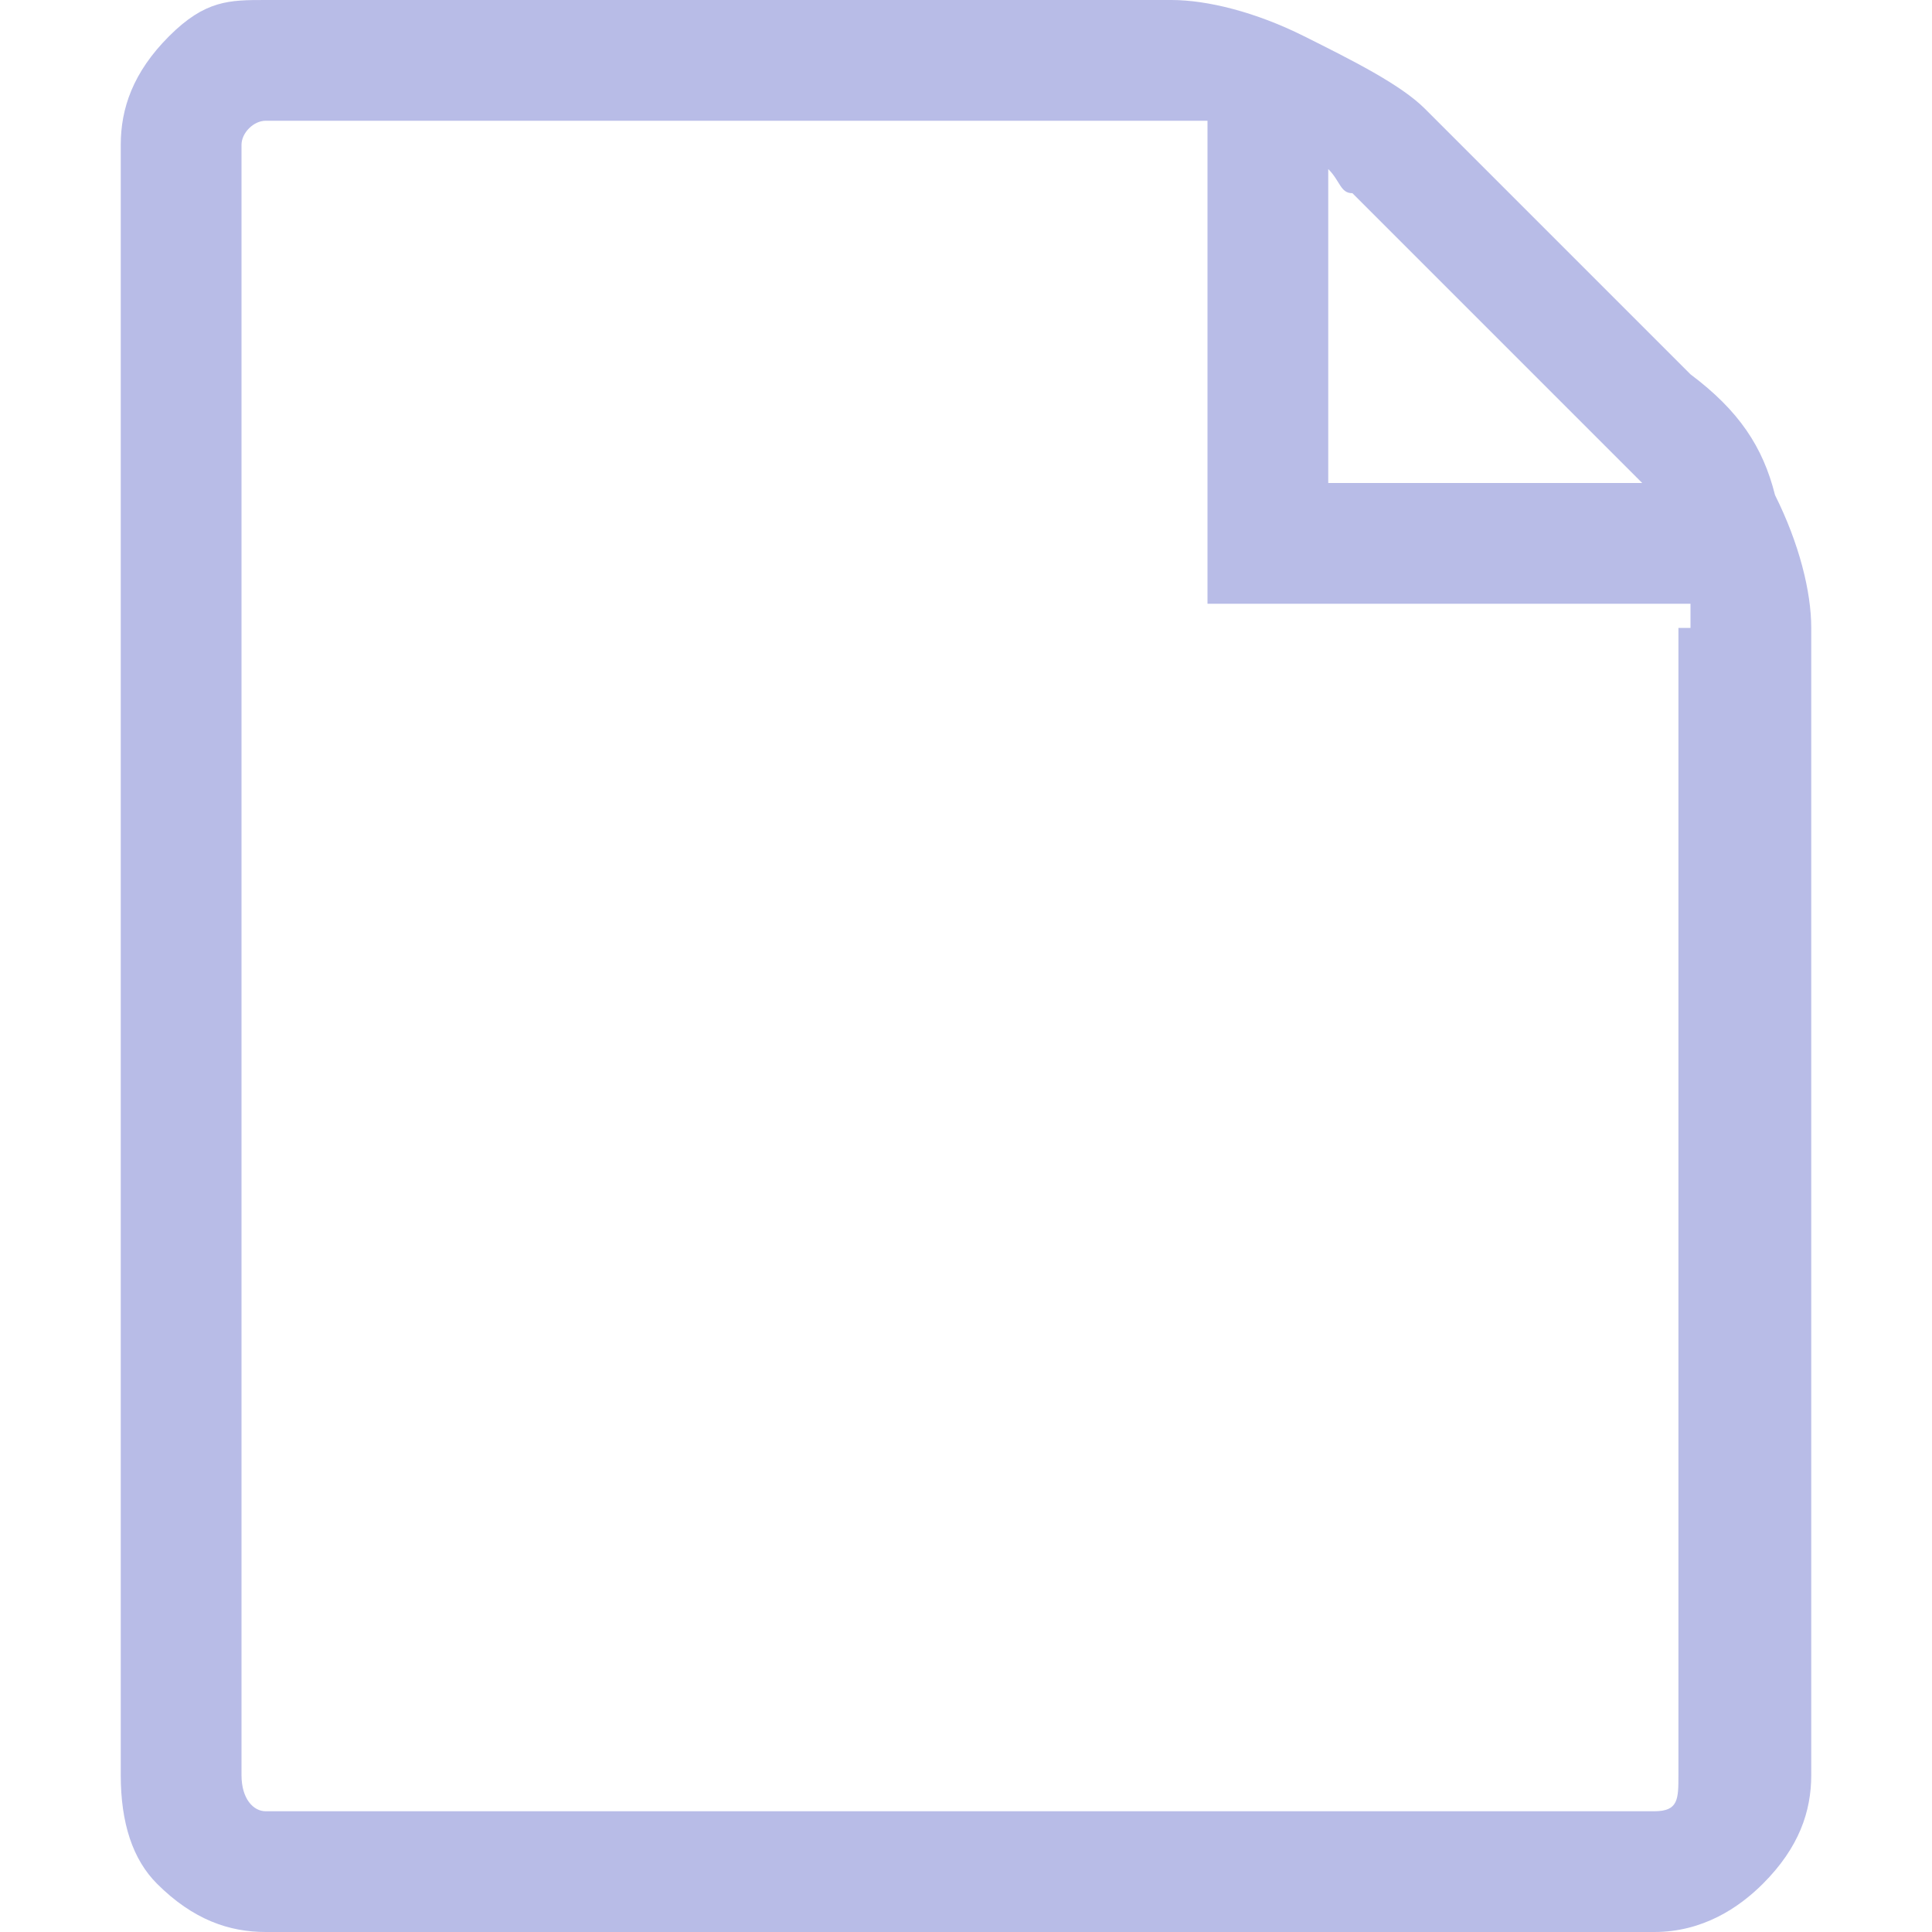
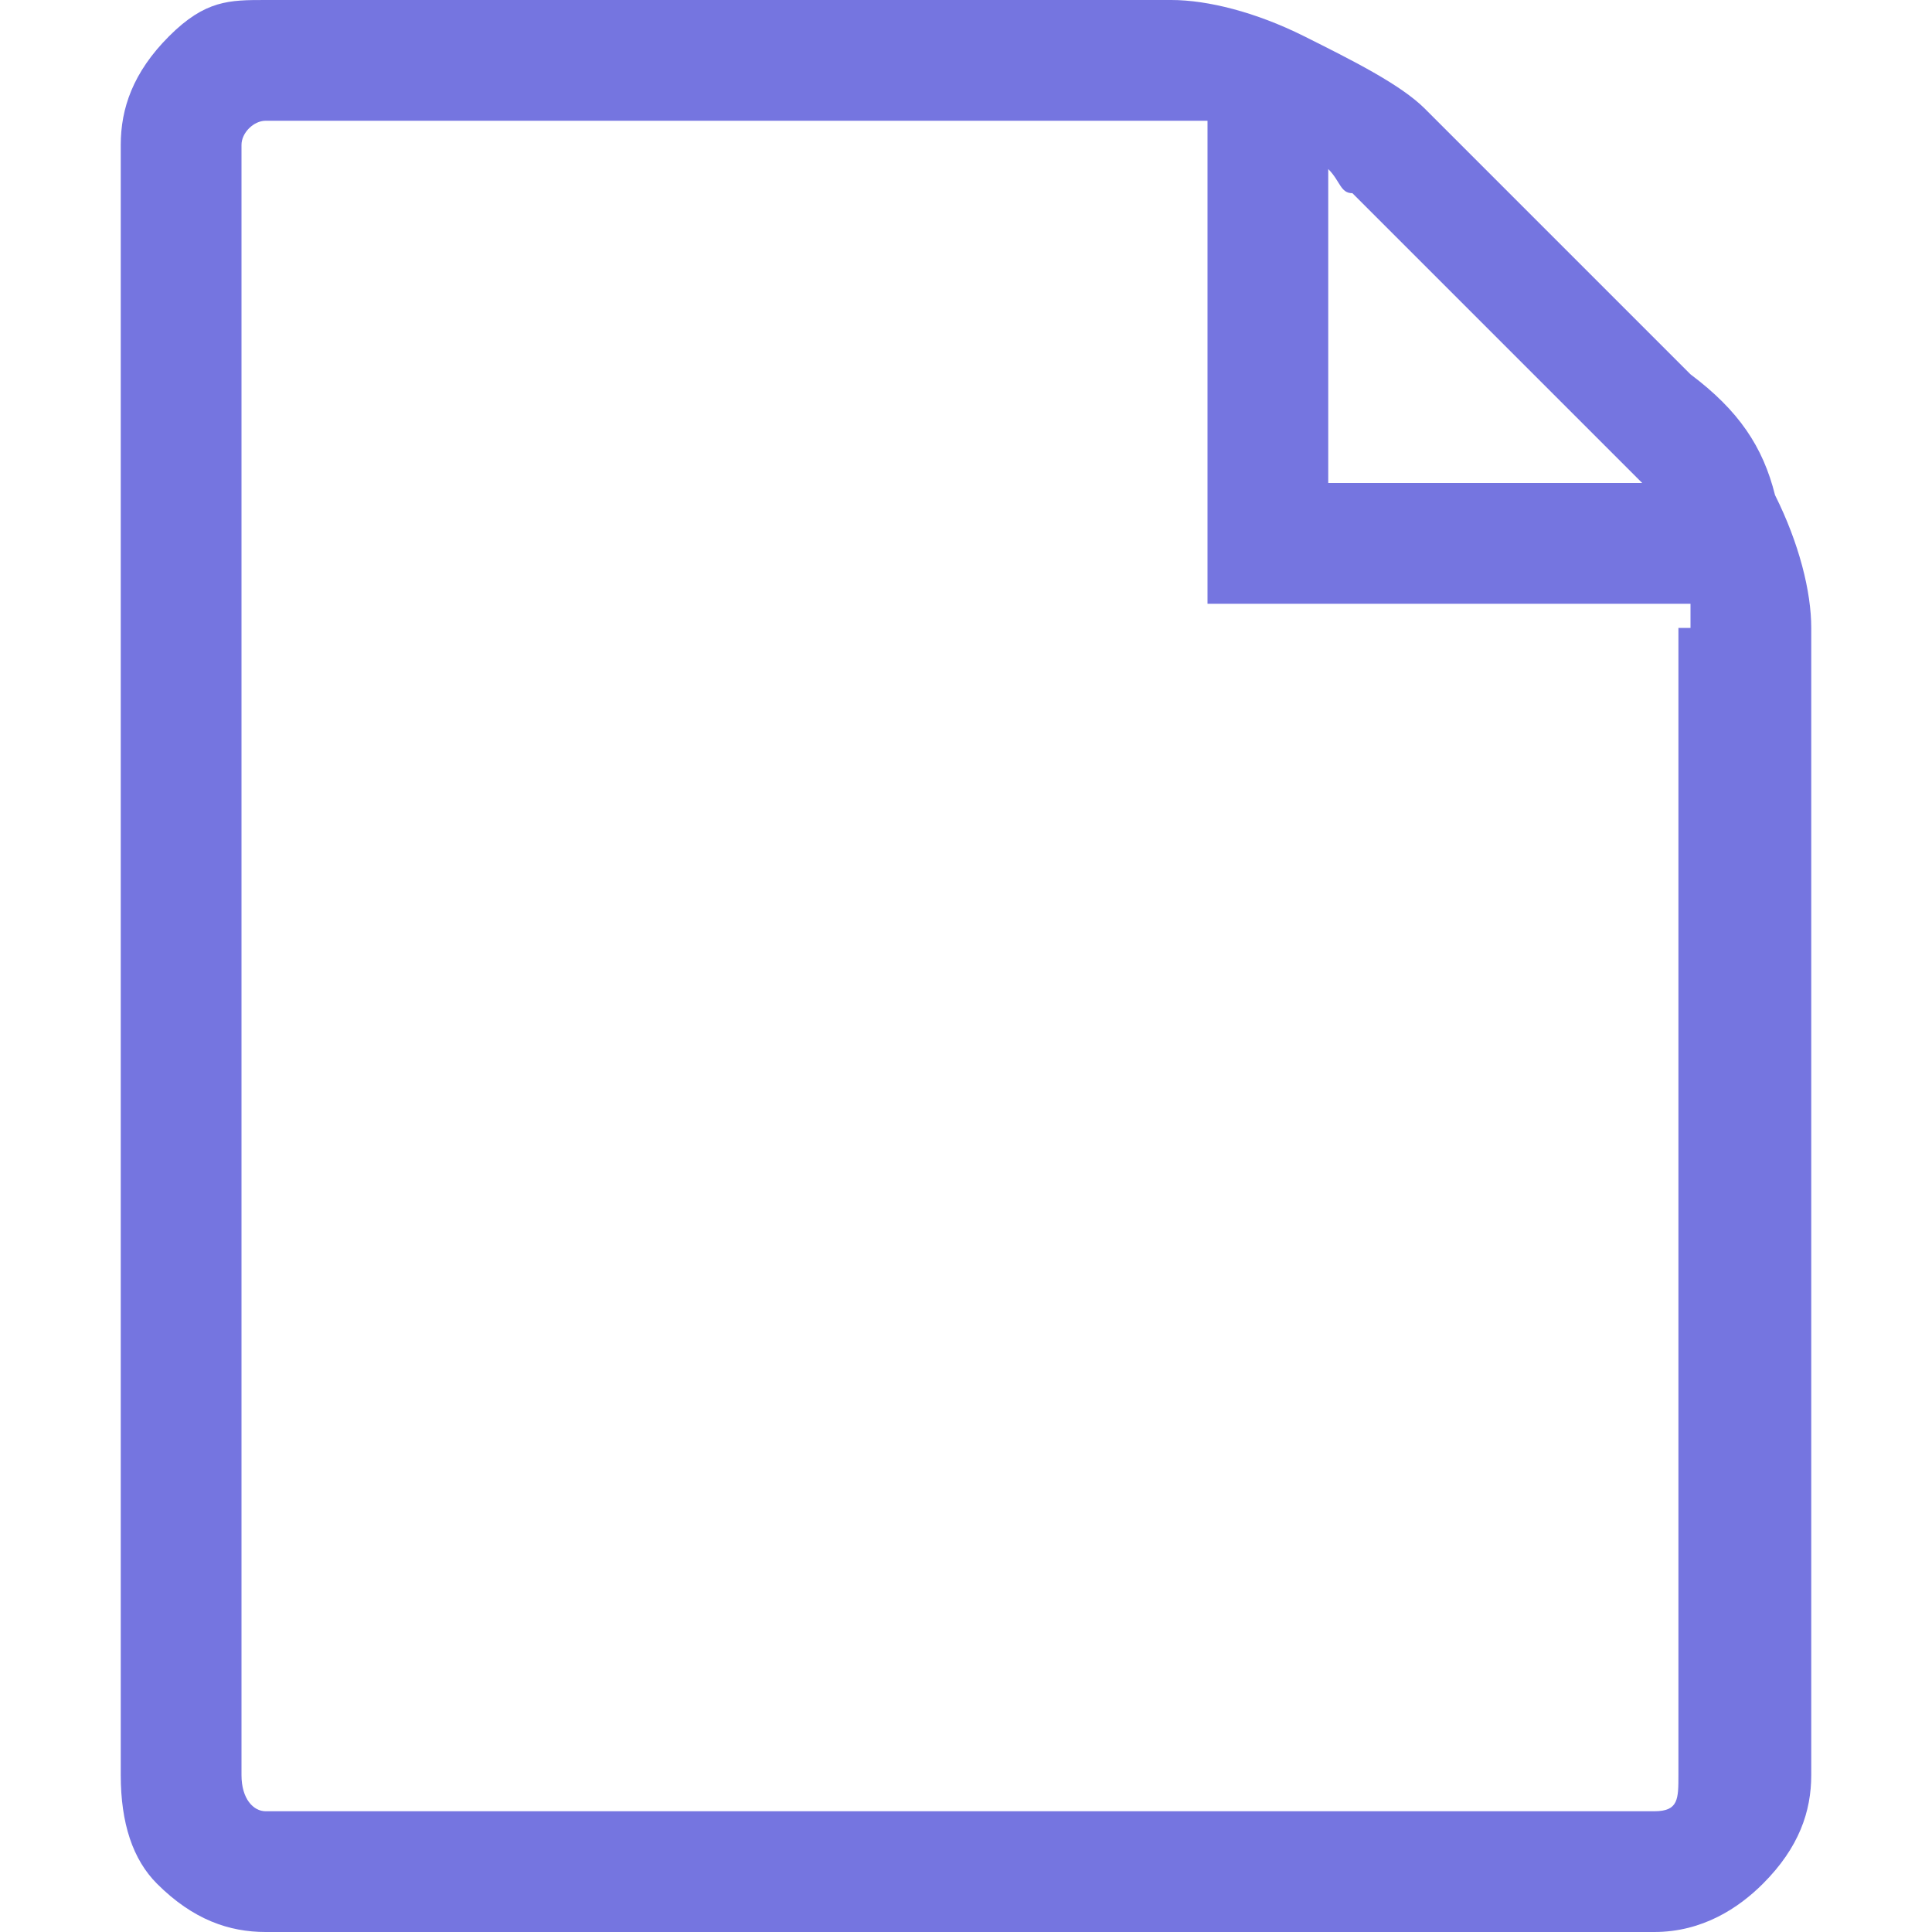
<svg xmlns="http://www.w3.org/2000/svg" width="16" height="16" viewBox="-1 0 16 16" preserveAspectRatio="xMinYMid meet" overflow="visible">
-   <path d="M13.7 4.1c.2.4.3.8.3 1.1v9.5c0 .3-.1.6-.4.9-.2.2-.5.4-.9.4H1.2c-.3 0-.6-.1-.9-.4-.2-.2-.3-.5-.3-.9V1.2C0 .9.1.6.4.3s.5-.3.8-.3h7.5c.3 0 .7.1 1.1.3.4.2.8.4 1 .6L13 3.1c.4.3.6.6.7 1zM13 5.2V5H9V1H1.2c-.1 0-.2.1-.2.2v13.5c0 .2.1.3.2.3h11.5c.2 0 .2-.1.2-.3V5.2zm-2.8-3.6c-.1 0-.1-.1-.2-.2V4h2.6l-.2-.2-2.2-2.2z" fill="#b8bce7" />
+   <path d="M13.7 4.1c.2.4.3.8.3 1.1v9.5c0 .3-.1.6-.4.9-.2.2-.5.4-.9.4H1.2c-.3 0-.6-.1-.9-.4-.2-.2-.3-.5-.3-.9V1.2C0 .9.1.6.4.3s.5-.3.8-.3h7.5c.3 0 .7.1 1.1.3.4.2.8.4 1 .6L13 3.1c.4.3.6.6.7 1zM13 5.2V5H9V1H1.2c-.1 0-.2.1-.2.2v13.5c0 .2.1.3.2.3h11.5c.2 0 .2-.1.2-.3V5.2zm-2.8-3.6c-.1 0-.1-.1-.2-.2V4h2.6l-.2-.2-2.2-2.2z" fill="#7575E0" />
</svg>
